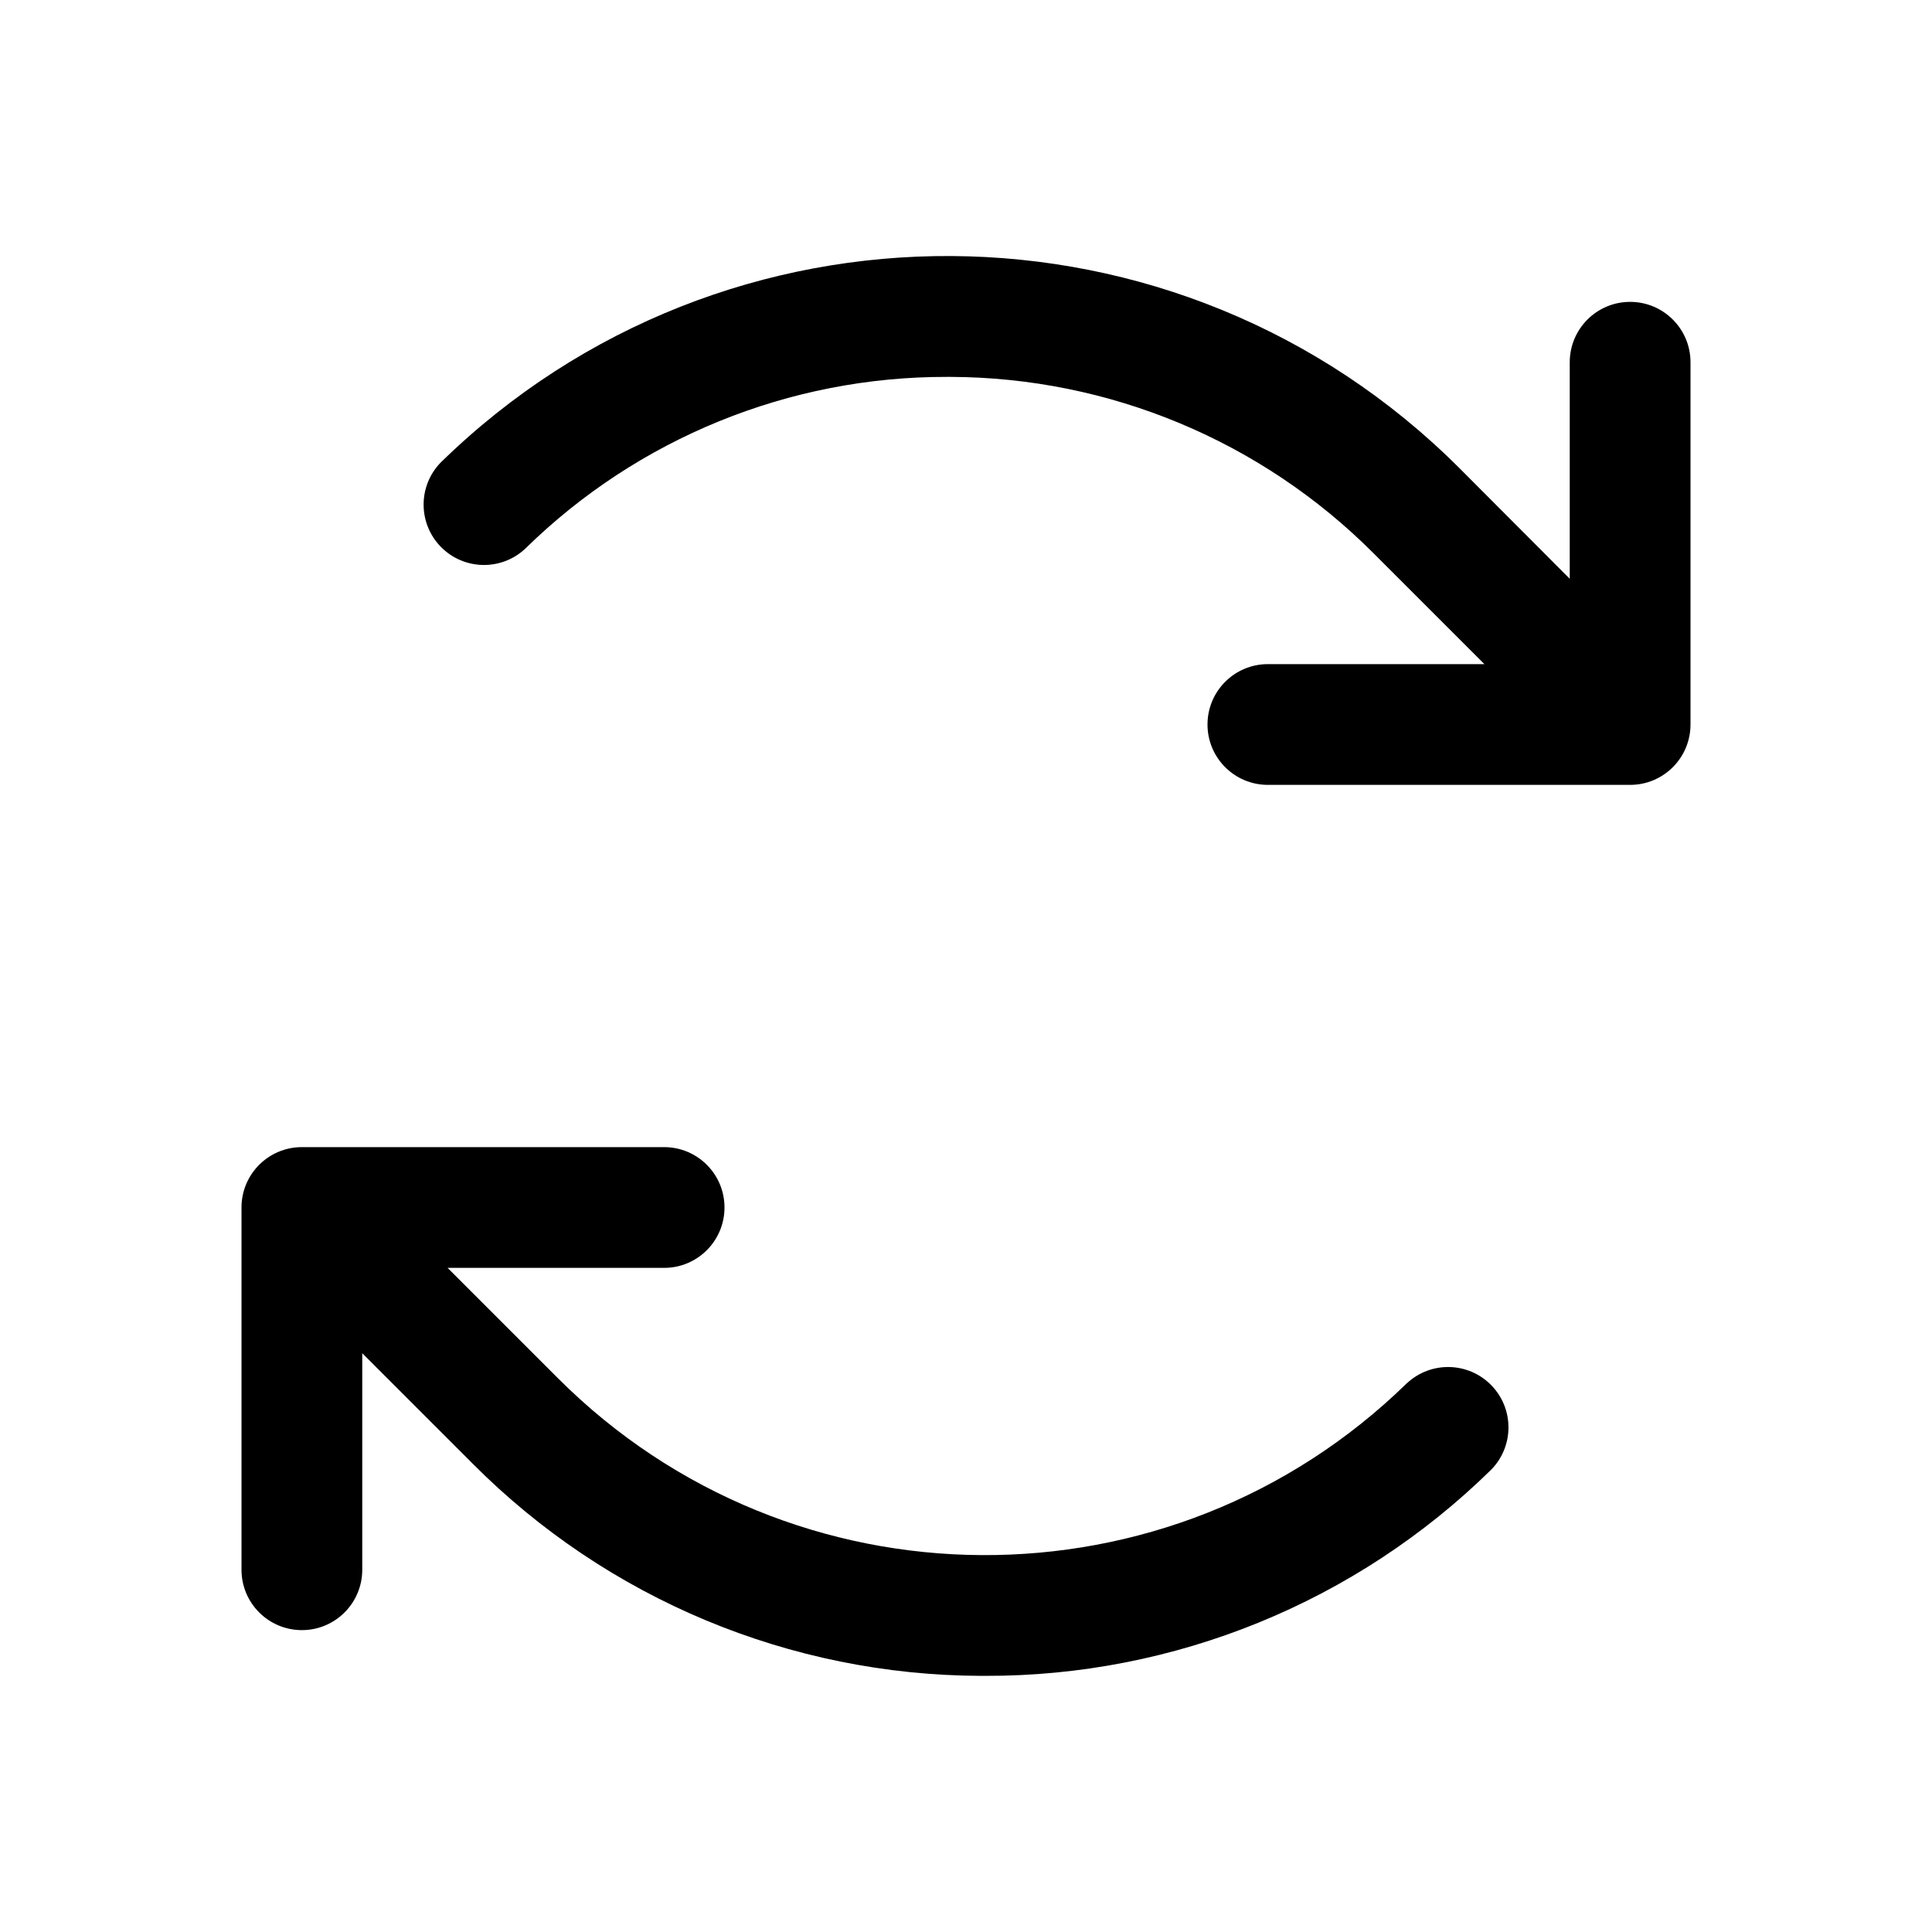
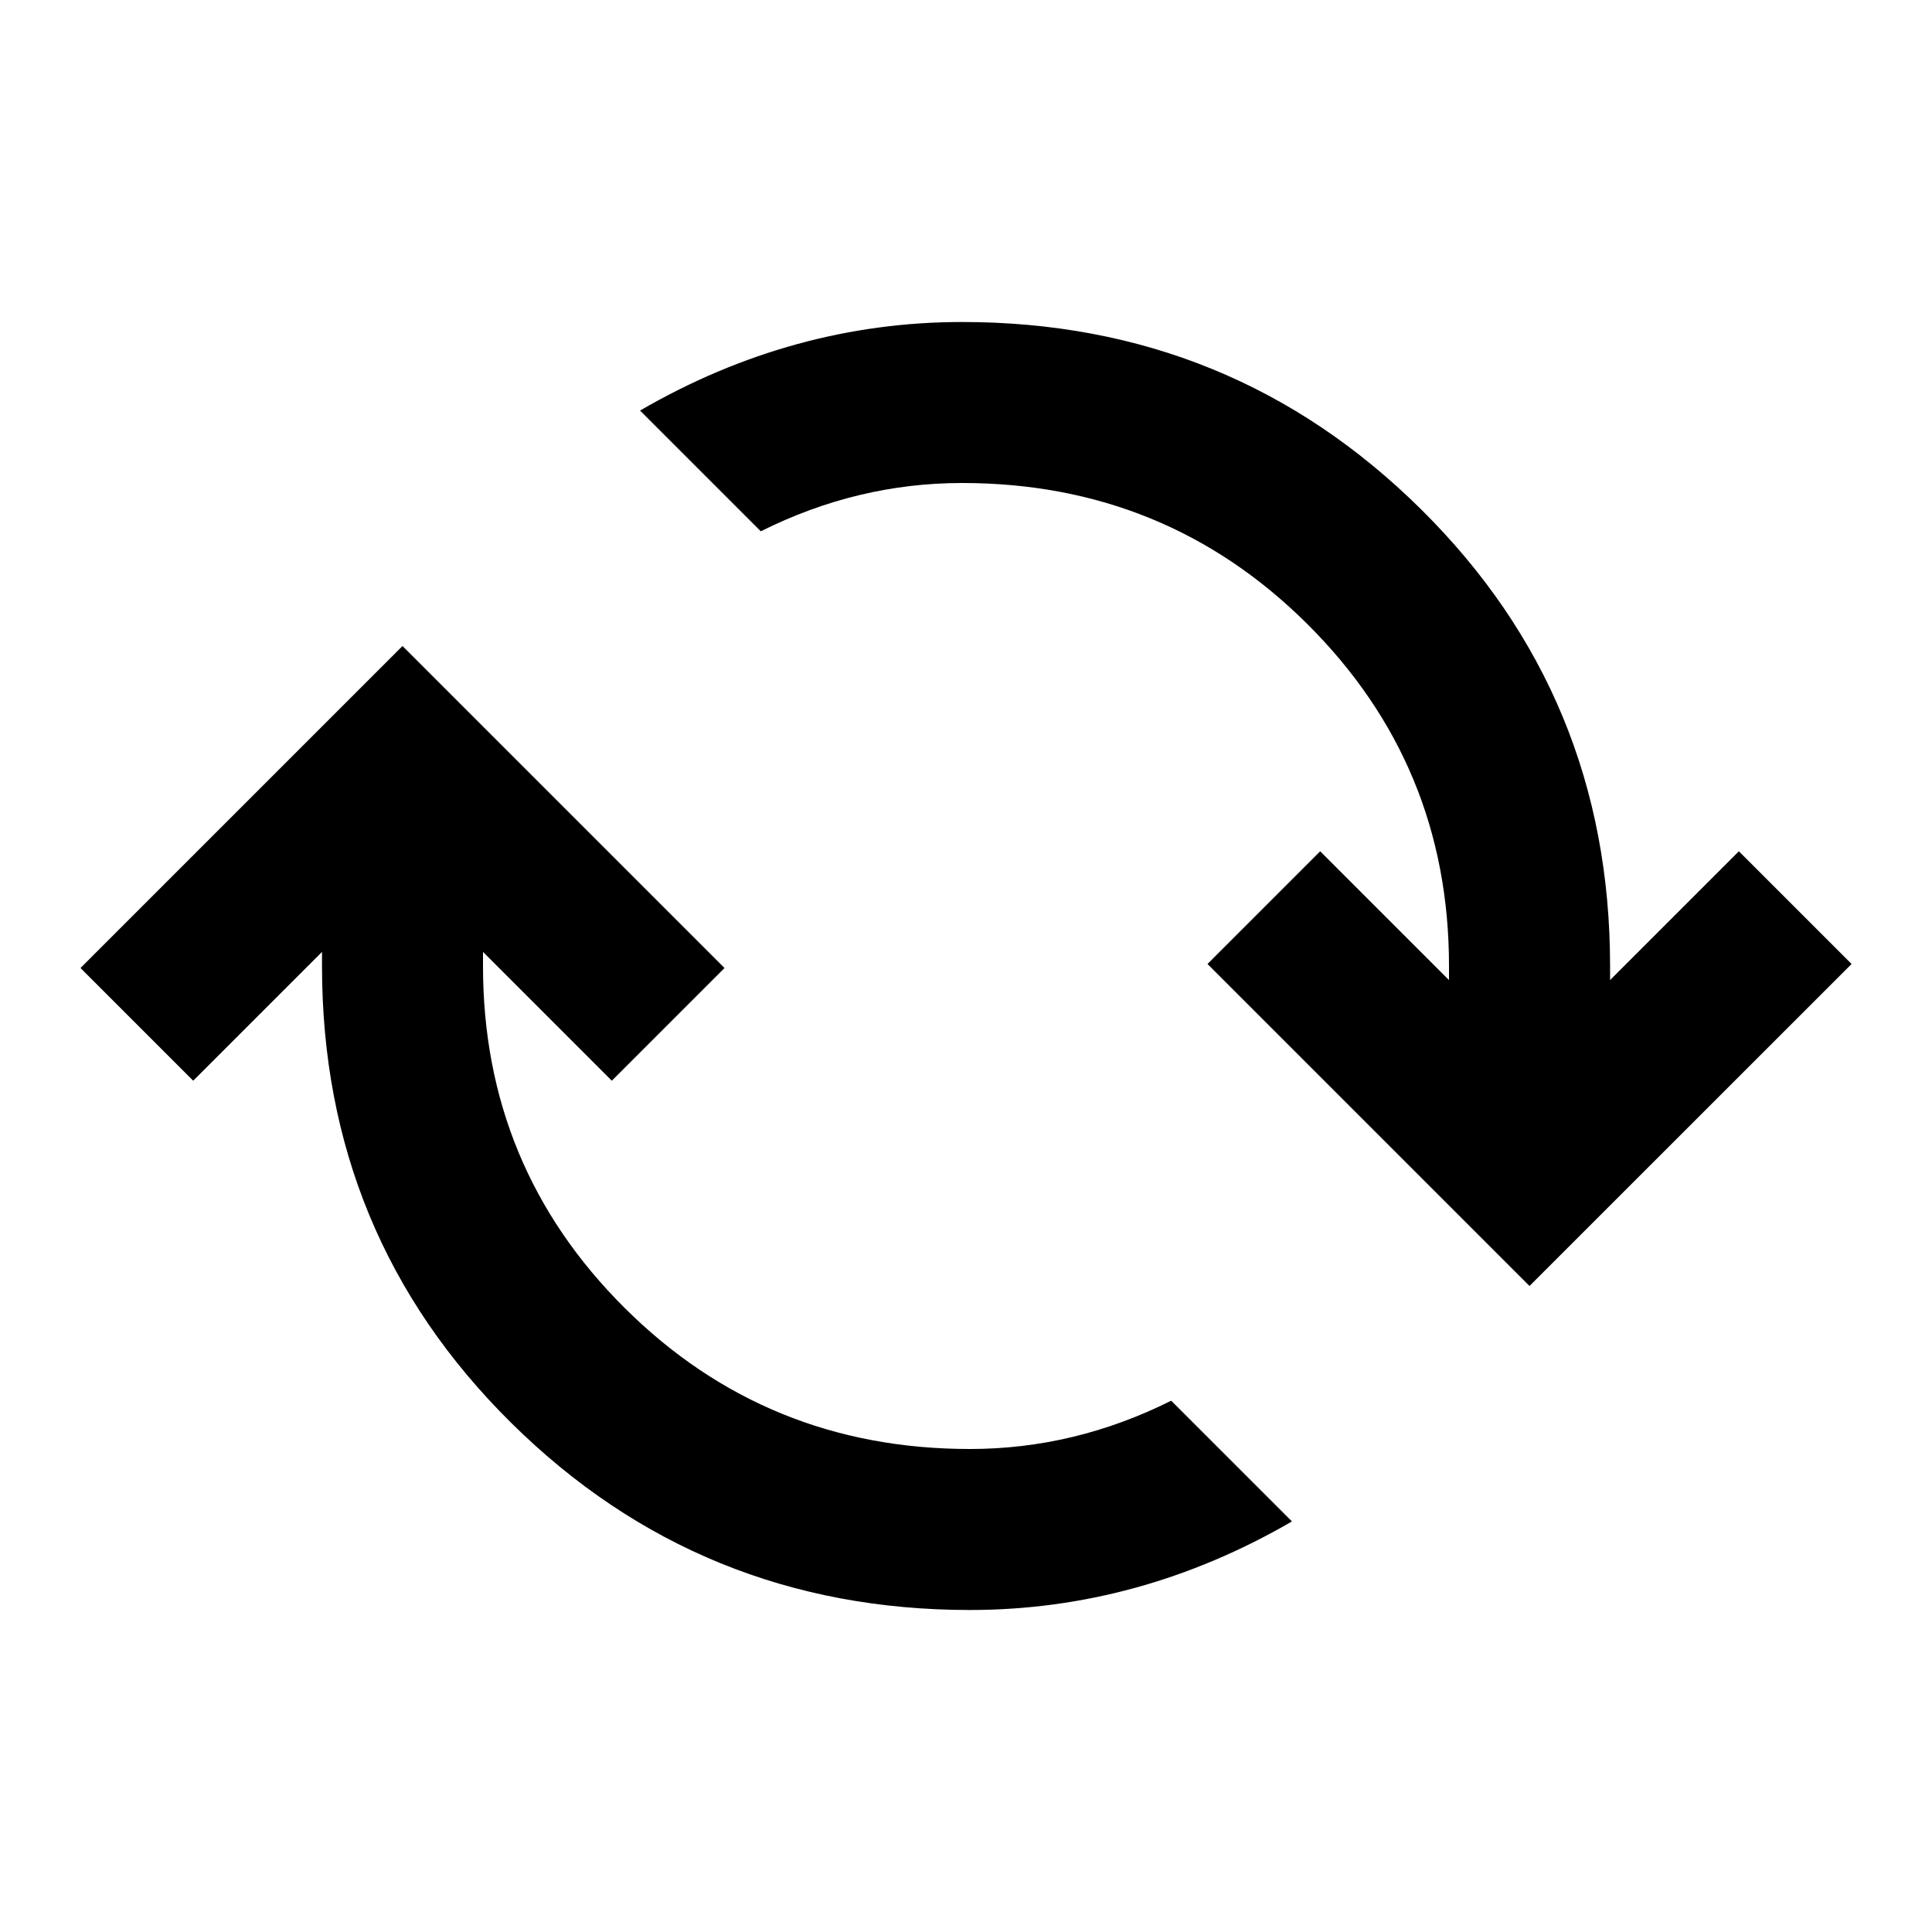
- <svg xmlns="http://www.w3.org/2000/svg" viewBox="0 0 24 24" fill="currentColor">
-   <g transform="scale(0.09375)">
-     <path d="M224,48V96a8,8,0,0,1-8,8H168a8,8,0,0,1,0-16h28.69L182.06,73.37a79.56,79.56,0,0,0-56.13-23.43h-.45A79.52,79.52,0,0,0,69.59,72.71,8,8,0,0,1,58.41,61.27a96,96,0,0,1,135,.79L208,76.69V48a8,8,0,0,1,16,0ZM186.41,183.29a80,80,0,0,1-112.47-.66L59.31,168H88a8,8,0,0,0,0-16H40a8,8,0,0,0-8,8v48a8,8,0,0,0,16,0V179.31l14.63,14.63A95.43,95.43,0,0,0,130,222.06h.53a95.36,95.36,0,0,0,67.07-27.33,8,8,0,0,0-11.18-11.44Z" />
-   </g>
+ <svg xmlns="http://www.w3.org/2000/svg" viewBox="0 0 24 24">
+   <path d="m12.05 20c-2.233 0-4.133-.775-5.7-2.325s-2.35-3.442-2.35-5.675v-.175l-1.6 1.6-1.4-1.4 4-4 4 4-1.4 1.4-1.6-1.6v.175c0 1.667.588 3.083 1.762 4.25s2.604 1.75 4.287 1.75c.433 0 .858-.05 1.275-.15s.825-.25 1.225-.45l1.5 1.5c-.633.367-1.283.642-1.95.825s-1.35.275-2.05.275zm6.95-4.025-4-4 1.4-1.4 1.6 1.6v-.175c0-1.667-.588-3.083-1.762-4.25s-2.604-1.75-4.287-1.75c-.433 0-.858.05-1.275.15s-.825.25-1.225.45l-1.5-1.5c.633-.367 1.283-.642 1.95-.825.667-.183 1.35-.275 2.05-.275 2.233 0 4.133.775 5.7 2.325s2.35 3.442 2.35 5.675v.175l1.6-1.6 1.4 1.4z" />
</svg>
